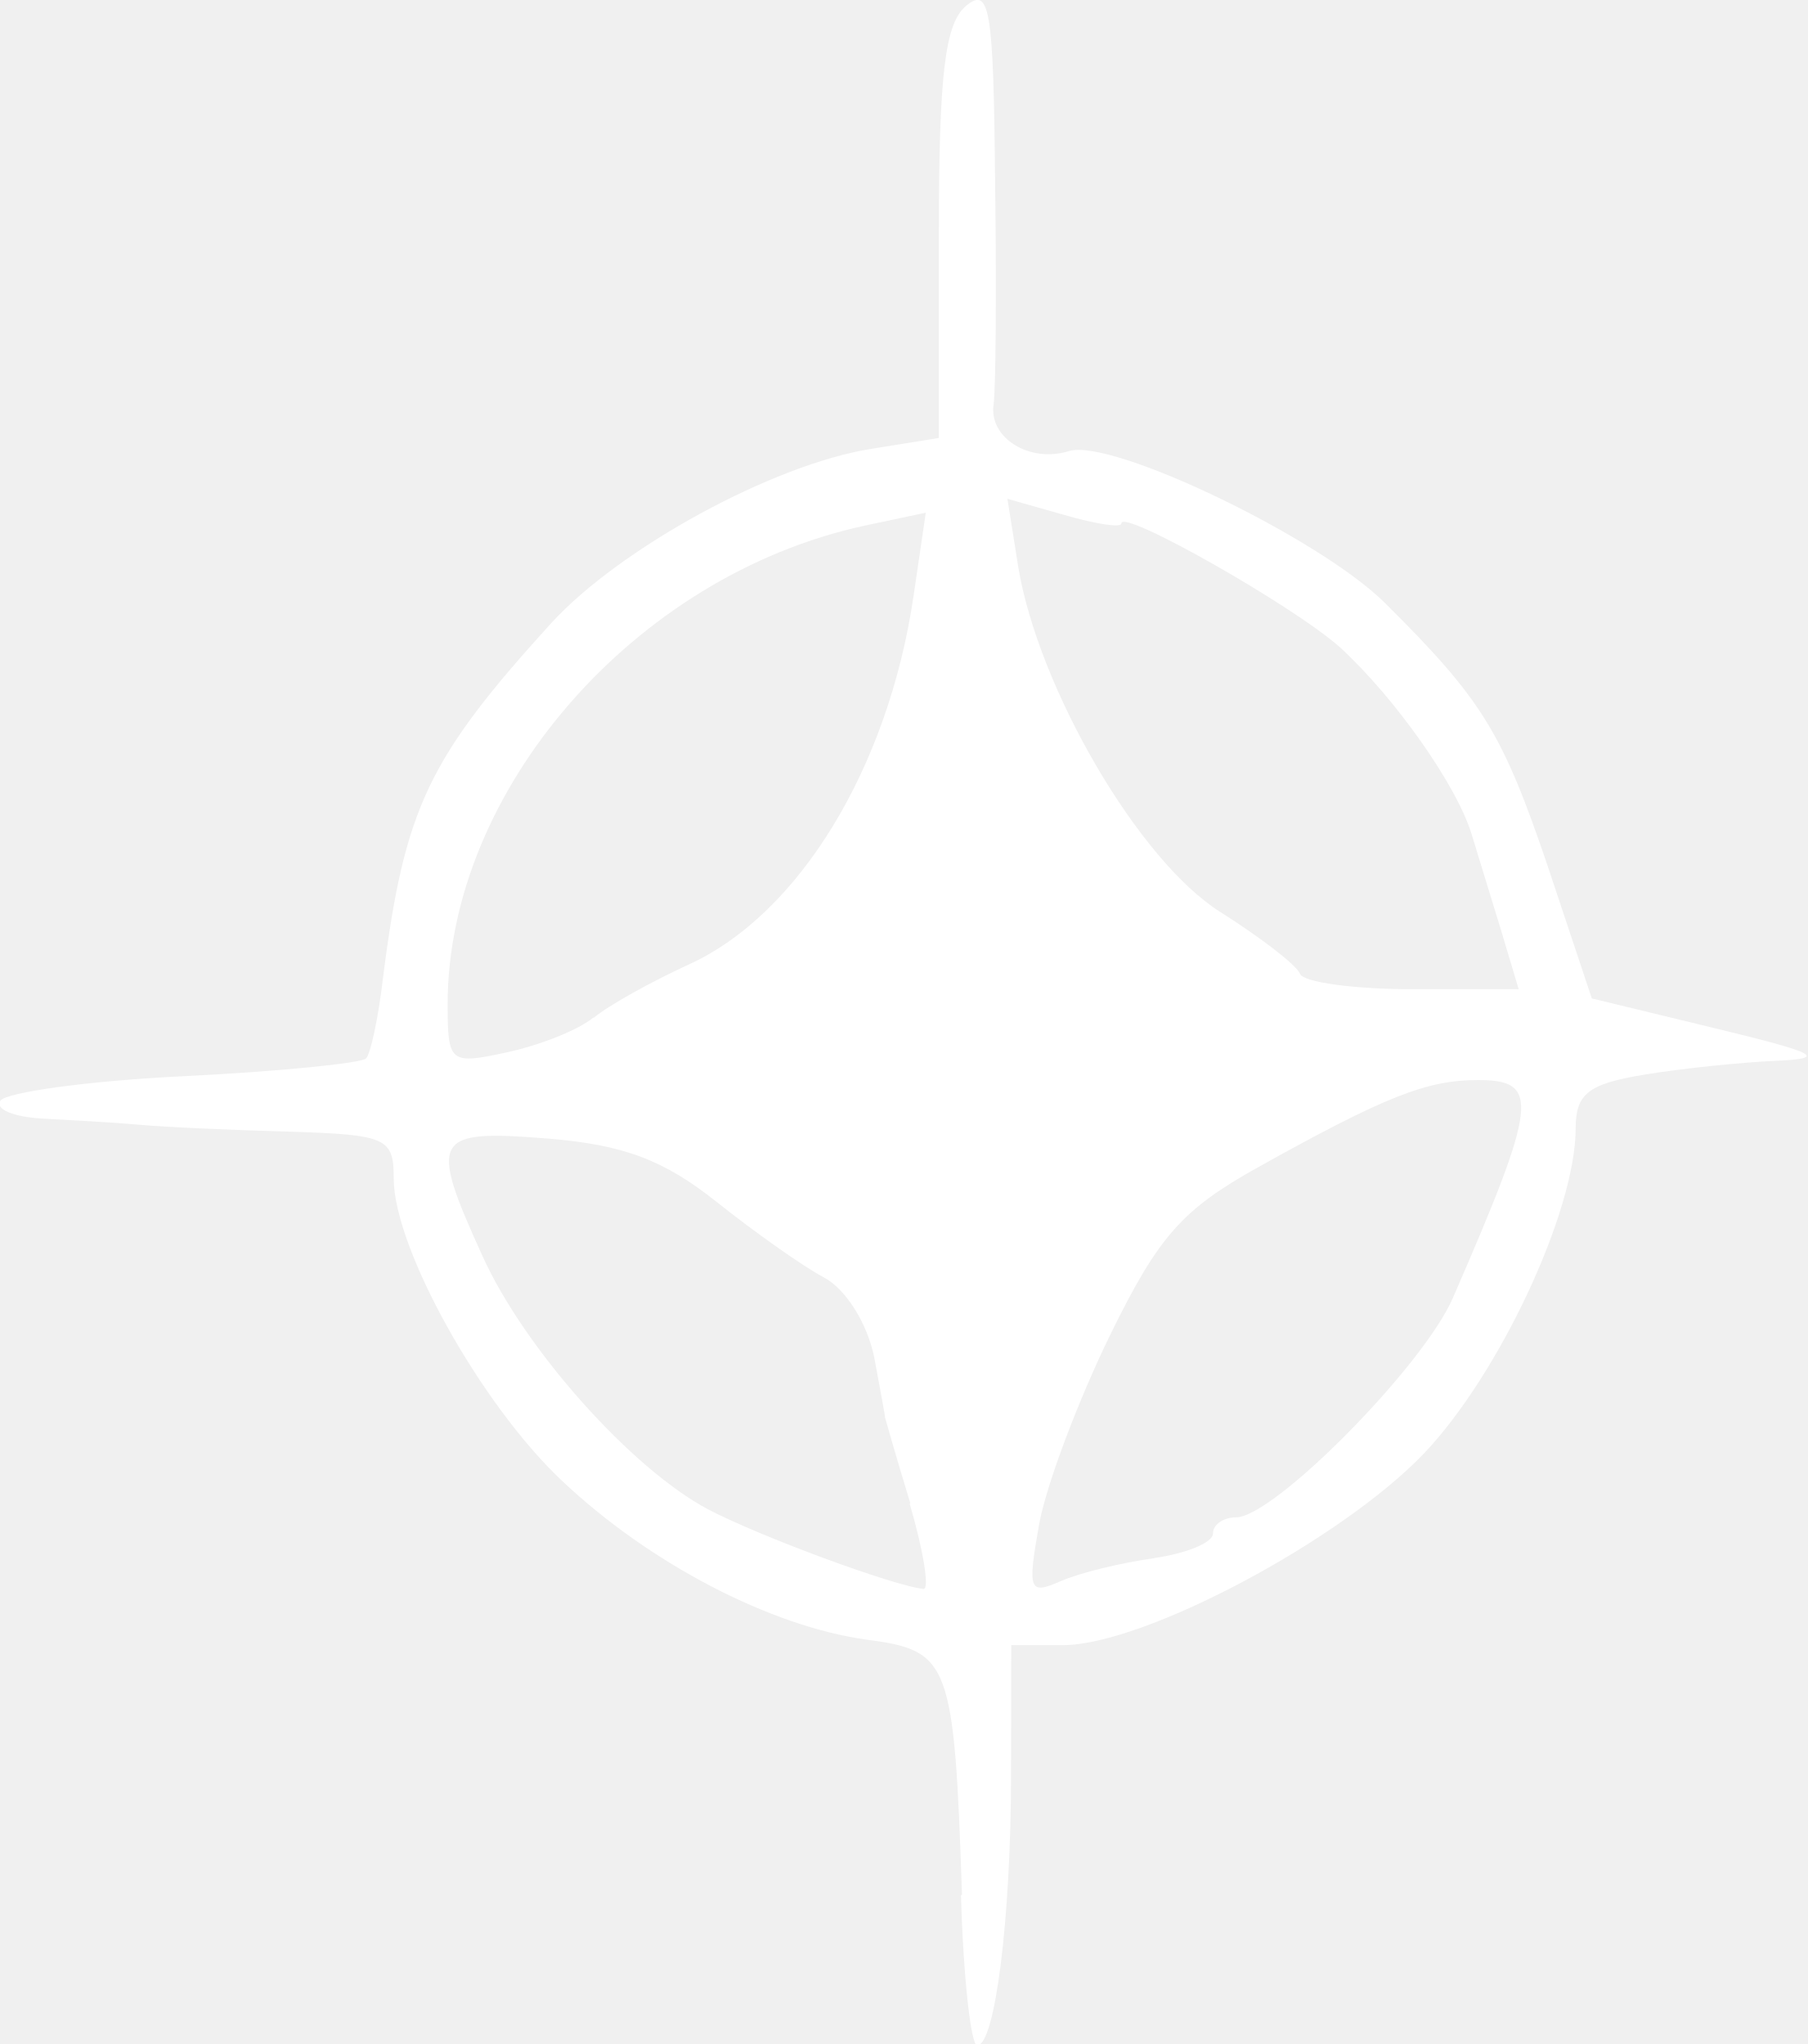
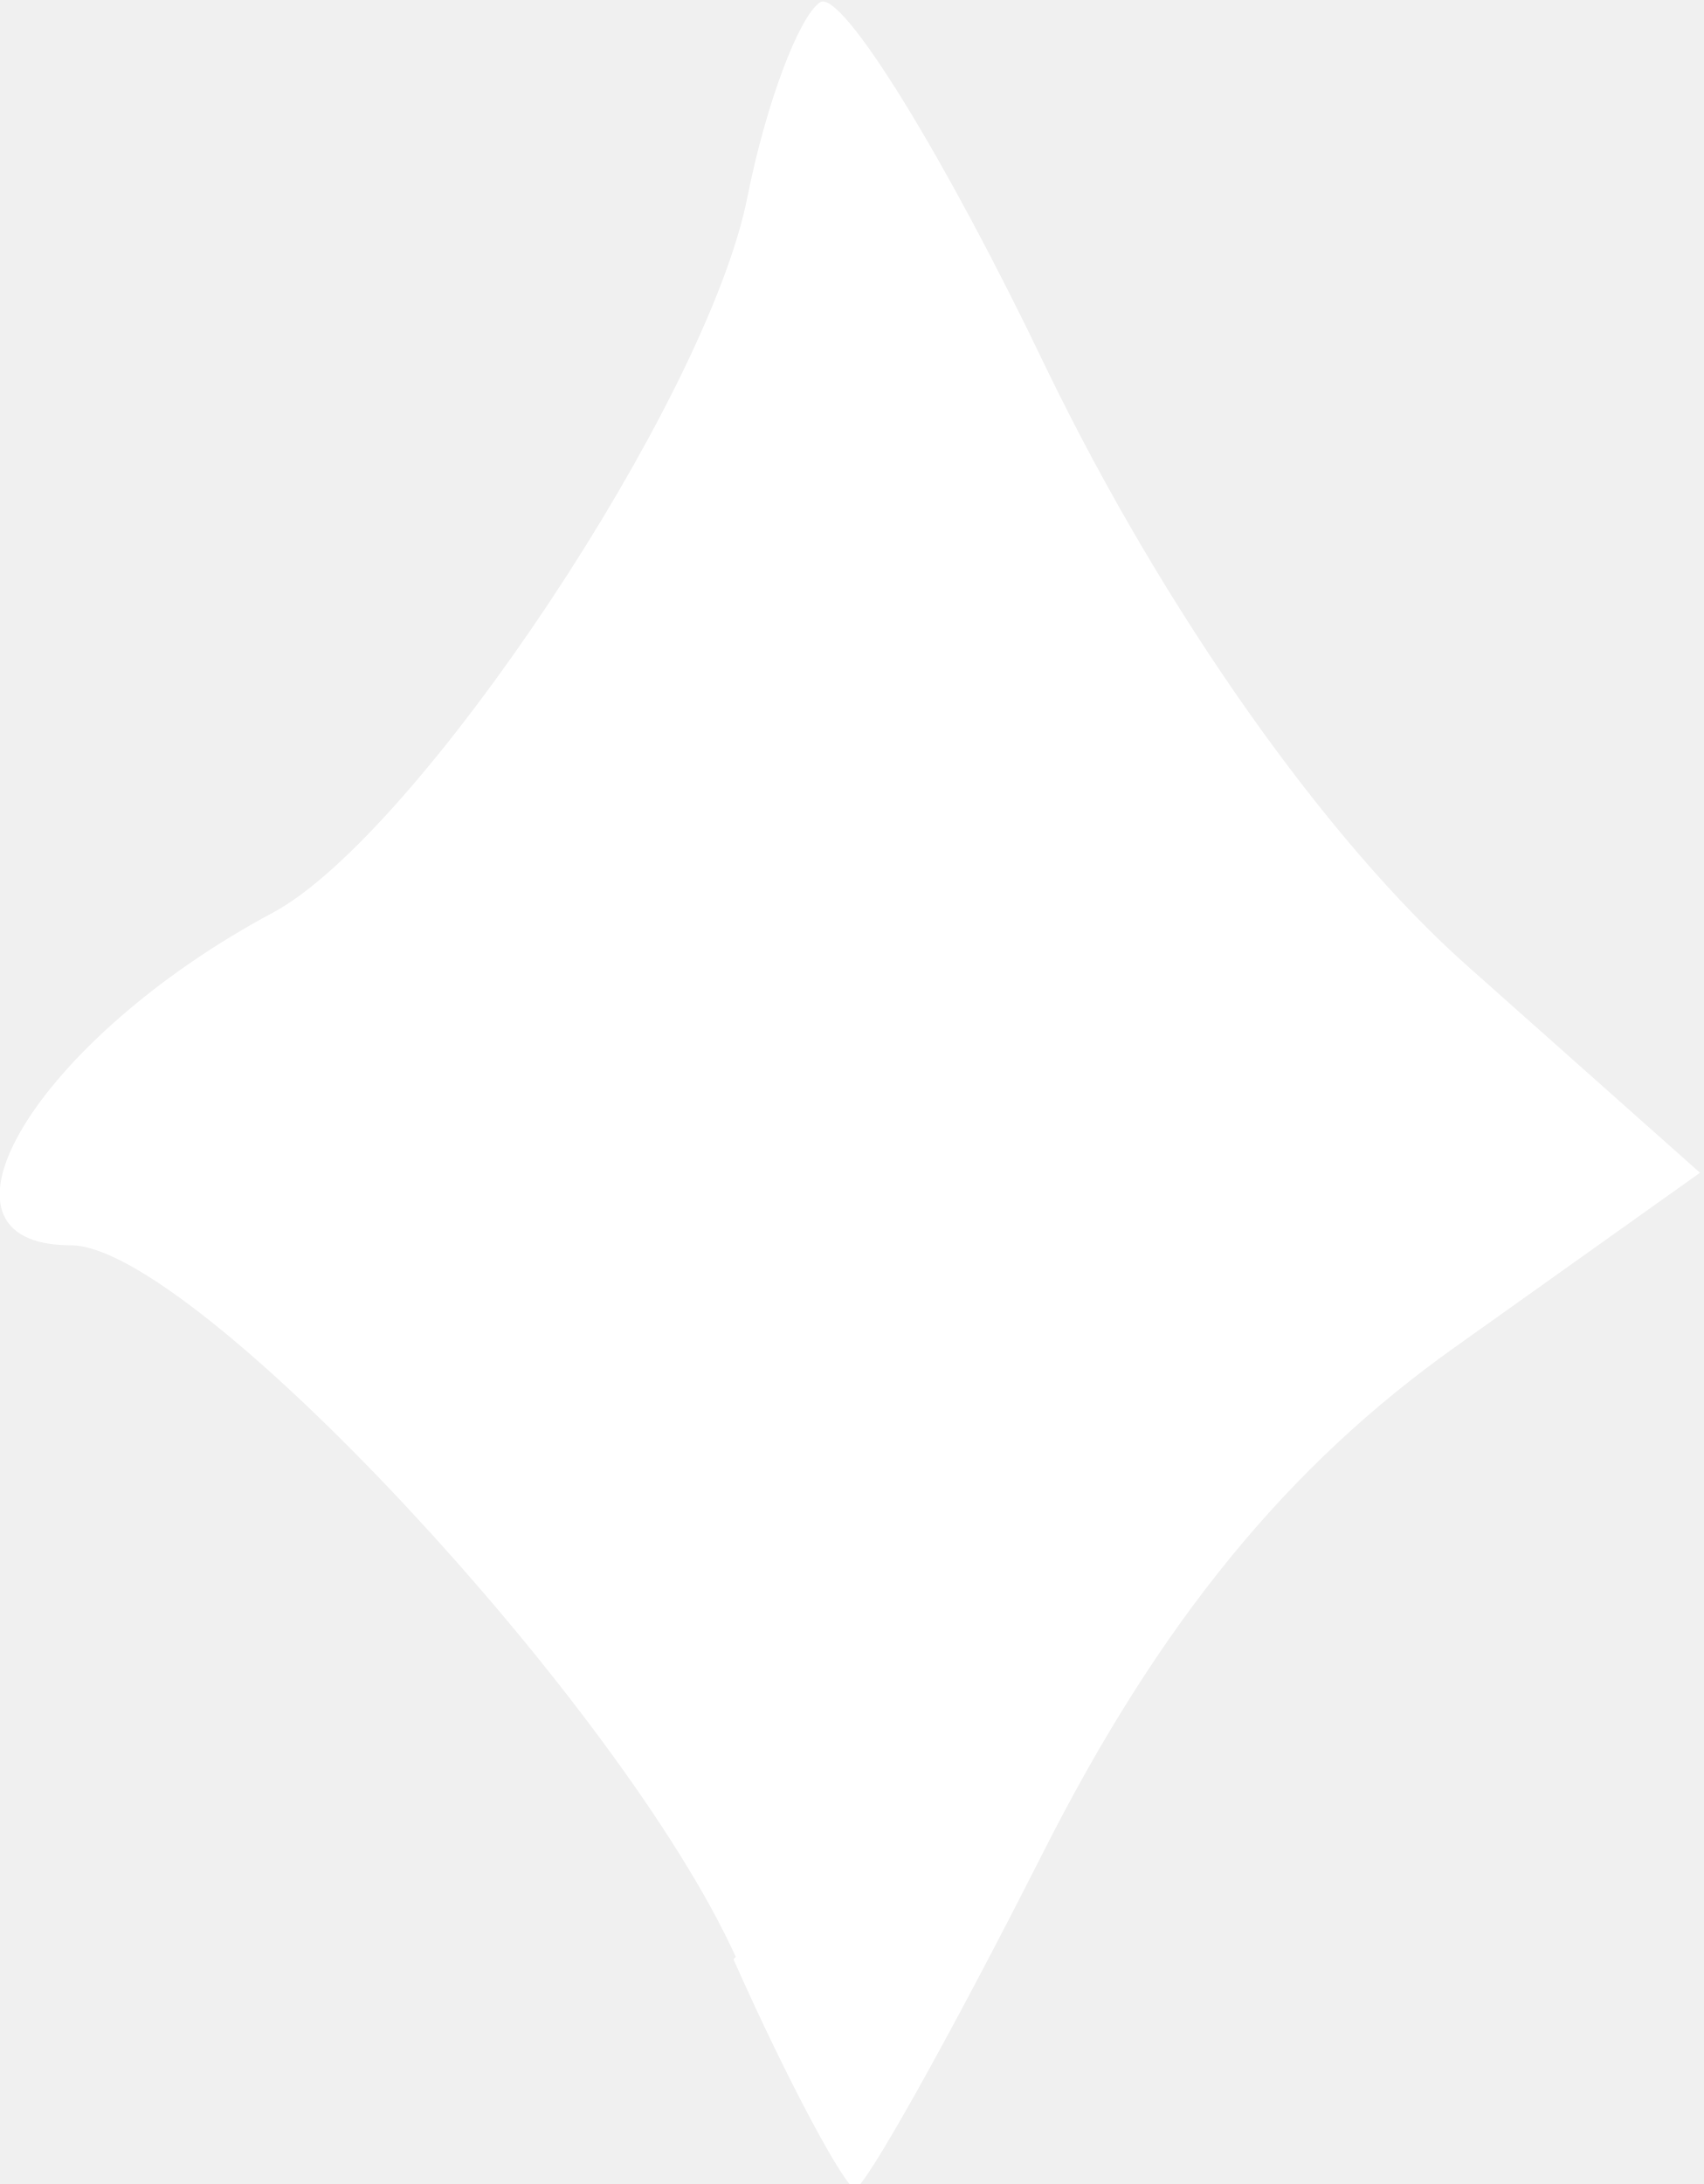
- <svg xmlns="http://www.w3.org/2000/svg" width="2.348mm" height="2.655mm" viewBox="0 0 2.348 2.655" version="1.1" id="svg1">
+ <svg xmlns="http://www.w3.org/2000/svg" width="0.728mm" height="0.933mm" viewBox="0 0 0.728 0.933" version="1.1" id="svg1">
  <defs id="defs1" />
-   <g id="layer1" transform="translate(-81.49166,-133.0851)">
-     <path style="display:inline;fill:#FFFFFF;stroke-width:0.074" d="m 82.741,135.546 c -0.01,-0.302 -0.016,-0.317 -0.123,-0.331 -0.125,-0.017 -0.283,-0.099 -0.397,-0.207 -0.105,-0.099 -0.218,-0.302 -0.218,-0.392 0,-0.053 -0.009,-0.057 -0.136,-0.061 -0.075,-0.002 -0.163,-0.006 -0.195,-0.009 -0.033,-0.003 -0.089,-0.006 -0.126,-0.008 -0.036,-0.002 -0.061,-0.012 -0.054,-0.023 0.007,-0.011 0.114,-0.026 0.238,-0.032 0.124,-0.006 0.231,-0.017 0.237,-0.023 0.006,-0.006 0.016,-0.053 0.022,-0.104 0.028,-0.222 0.059,-0.286 0.219,-0.462 0.089,-0.097 0.288,-0.206 0.416,-0.226 l 0.087,-0.014 v -0.266 c 0,-0.207 0.008,-0.272 0.035,-0.295 0.031,-0.026 0.036,0.002 0.038,0.228 0.002,0.141 8.4e-4,0.272 -0.002,0.29 -0.006,0.043 0.047,0.076 0.098,0.06 0.055,-0.017 0.324,0.112 0.41,0.197 0.127,0.126 0.153,0.169 0.212,0.343 l 0.057,0.171 0.161,0.039 c 0.132,0.032 0.146,0.039 0.078,0.042 -0.045,0.002 -0.123,0.01 -0.171,0.018 -0.073,0.012 -0.089,0.025 -0.089,0.07 0,0.107 -0.099,0.319 -0.197,0.422 -0.108,0.113 -0.364,0.249 -0.469,0.249 h -0.067 l -2.8e-4,0.171 c -2.8e-4,0.186 -0.021,0.349 -0.044,0.349 -0.008,-1e-5 -0.018,-0.088 -0.021,-0.195 z m -0.067,-0.508 c -0.019,-0.062 -0.033,-0.112 -0.033,-0.112 5.5e-4,0 -0.006,-0.035 -0.014,-0.078 -0.009,-0.044 -0.037,-0.089 -0.066,-0.104 -0.028,-0.015 -0.09,-0.059 -0.139,-0.098 -0.068,-0.054 -0.12,-0.074 -0.219,-0.082 -0.149,-0.012 -0.155,-0.002 -0.085,0.152 0.055,0.122 0.195,0.278 0.294,0.33 0.067,0.035 0.24,0.099 0.279,0.103 0.008,8.7e-4 2.2e-4,-0.049 -0.018,-0.111 z m 0.316,0.071 c 0.042,-0.006 0.077,-0.02 0.077,-0.032 0,-0.012 0.014,-0.021 0.03,-0.021 0.049,0 0.244,-0.197 0.282,-0.286 0.11,-0.253 0.113,-0.282 0.032,-0.282 -0.066,0 -0.12,0.021 -0.285,0.113 -0.099,0.055 -0.13,0.09 -0.193,0.219 -0.041,0.084 -0.083,0.195 -0.092,0.246 -0.015,0.085 -0.013,0.091 0.028,0.073 0.025,-0.011 0.079,-0.024 0.122,-0.03 z m -0.727,-0.702 c 0.019,-0.016 0.075,-0.047 0.123,-0.069 0.143,-0.065 0.259,-0.255 0.292,-0.478 l 0.016,-0.109 -0.08,0.017 c -0.299,0.065 -0.541,0.344 -0.541,0.622 1.5e-4,0.076 0.003,0.078 0.077,0.062 0.042,-0.009 0.093,-0.029 0.112,-0.045 z m 1.178,-0.114 c -0.013,-0.042 -0.03,-0.098 -0.038,-0.124 -0.019,-0.063 -0.099,-0.177 -0.171,-0.243 -0.059,-0.053 -0.284,-0.181 -0.284,-0.161 0,0.006 -0.033,8.7e-4 -0.074,-0.011 l -0.074,-0.021 0.014,0.088 c 0.026,0.158 0.157,0.383 0.263,0.449 0.052,0.033 0.099,0.069 0.103,0.08 0.004,0.011 0.07,0.02 0.146,0.02 h 0.138 z" id="path51" />
+   <g id="layer1" transform="translate(-155.8396,-141.552)">
+     <path style="display:inline;fill:#FFFFFF;stroke-width:0.074" d="m 156.154,142.388 c -0.049,-0.108 -0.232,-0.304 -0.284,-0.304 -0.068,0 -0.015,-0.088 0.086,-0.142 0.062,-0.033 0.186,-0.219 0.203,-0.306 0.008,-0.04 0.022,-0.077 0.031,-0.083 0.009,-0.006 0.053,0.065 0.097,0.157 0.05,0.103 0.119,0.201 0.18,0.255 l 0.099,0.088 -0.104,0.074 c -0.072,0.051 -0.127,0.118 -0.177,0.217 -0.04,0.079 -0.076,0.143 -0.08,0.143 -0.004,0 -0.028,-0.044 -0.052,-0.098 z" id="path53" />
  </g>
</svg>
